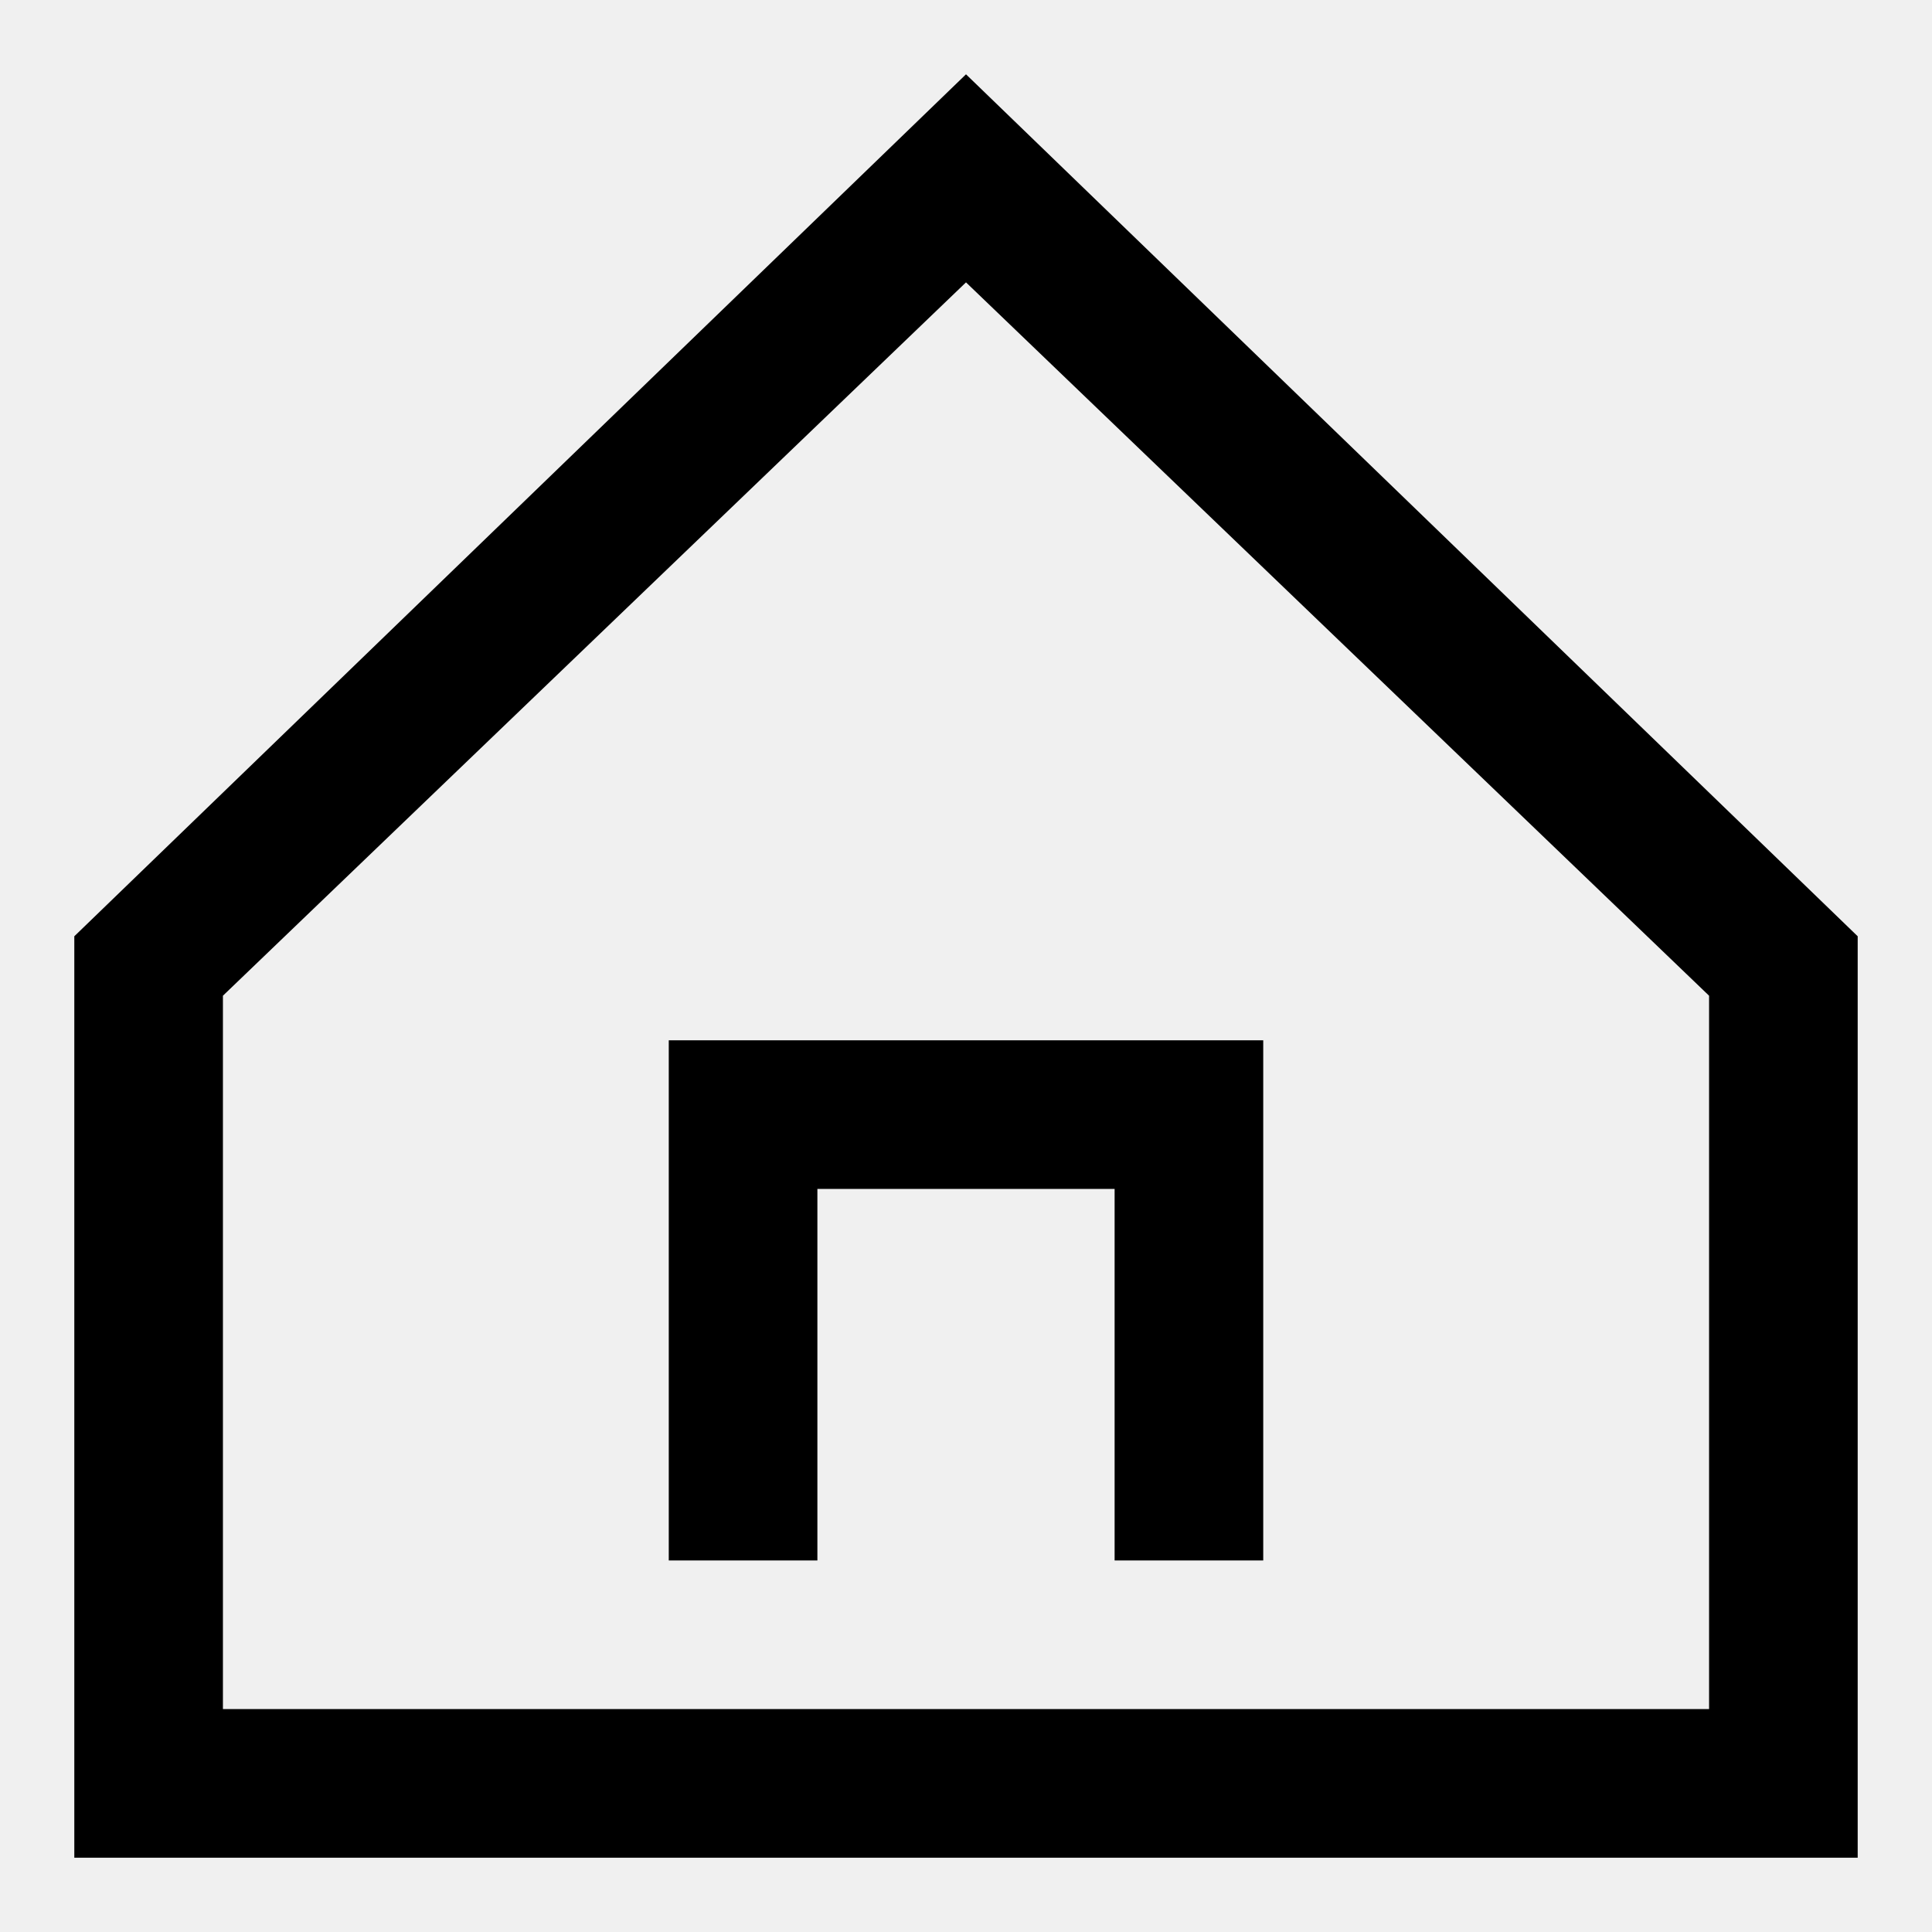
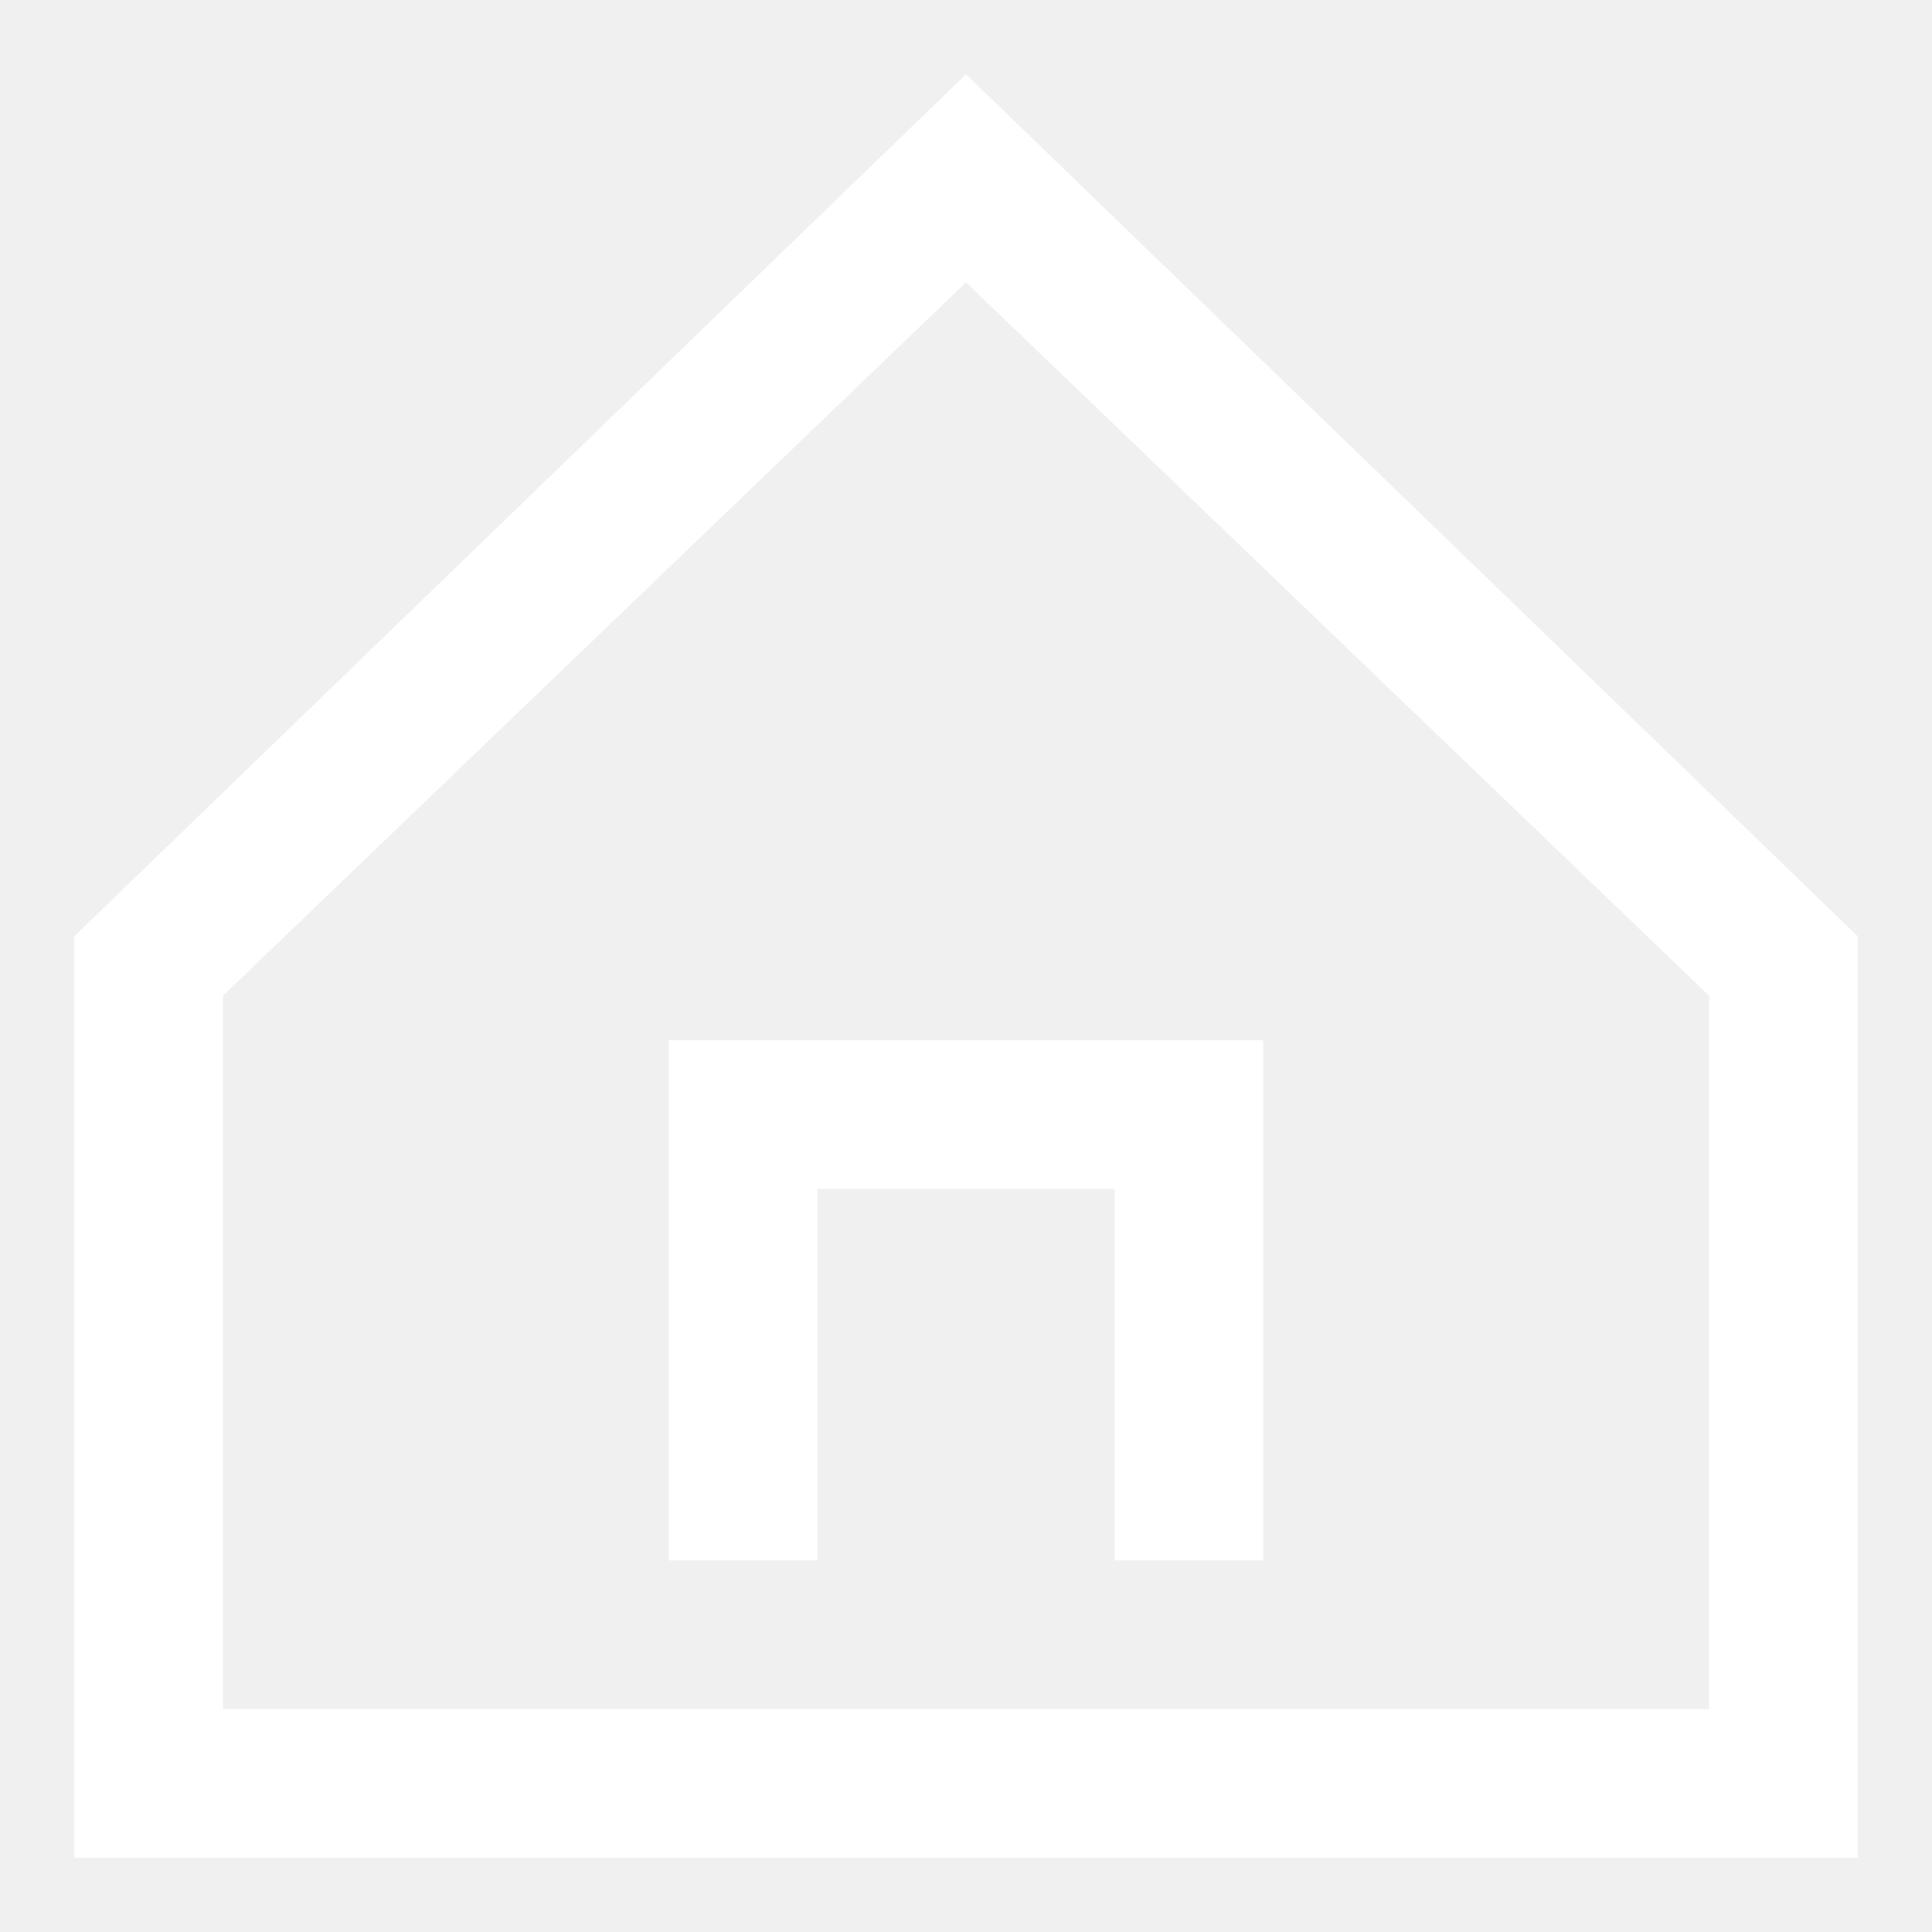
- <svg xmlns="http://www.w3.org/2000/svg" width="13" height="13" fill="#000">
-   <path fill="#000" d="m6.5.5-6 5.8v6.2h12V6.3L6.5.5Zm5 11h-10V6.7l5-4.8 5 4.8v4.8Z" />
-   <path fill="#000" d="M4.5 10.5h1V8h2v2.5h1V7h-4v3.5Z" />
+ <svg xmlns="http://www.w3.org/2000/svg" width="13" height="13" fill="#fff">
+   <path fill="#fff" d="m6.5.5-6 5.8v6.2h12V6.3L6.5.5Zm5 11h-10V6.7l5-4.8 5 4.8v4.8Z" />
+   <path fill="#fff" d="M4.5 10.5h1V8h2v2.5h1V7h-4v3.5Z" />
</svg>
